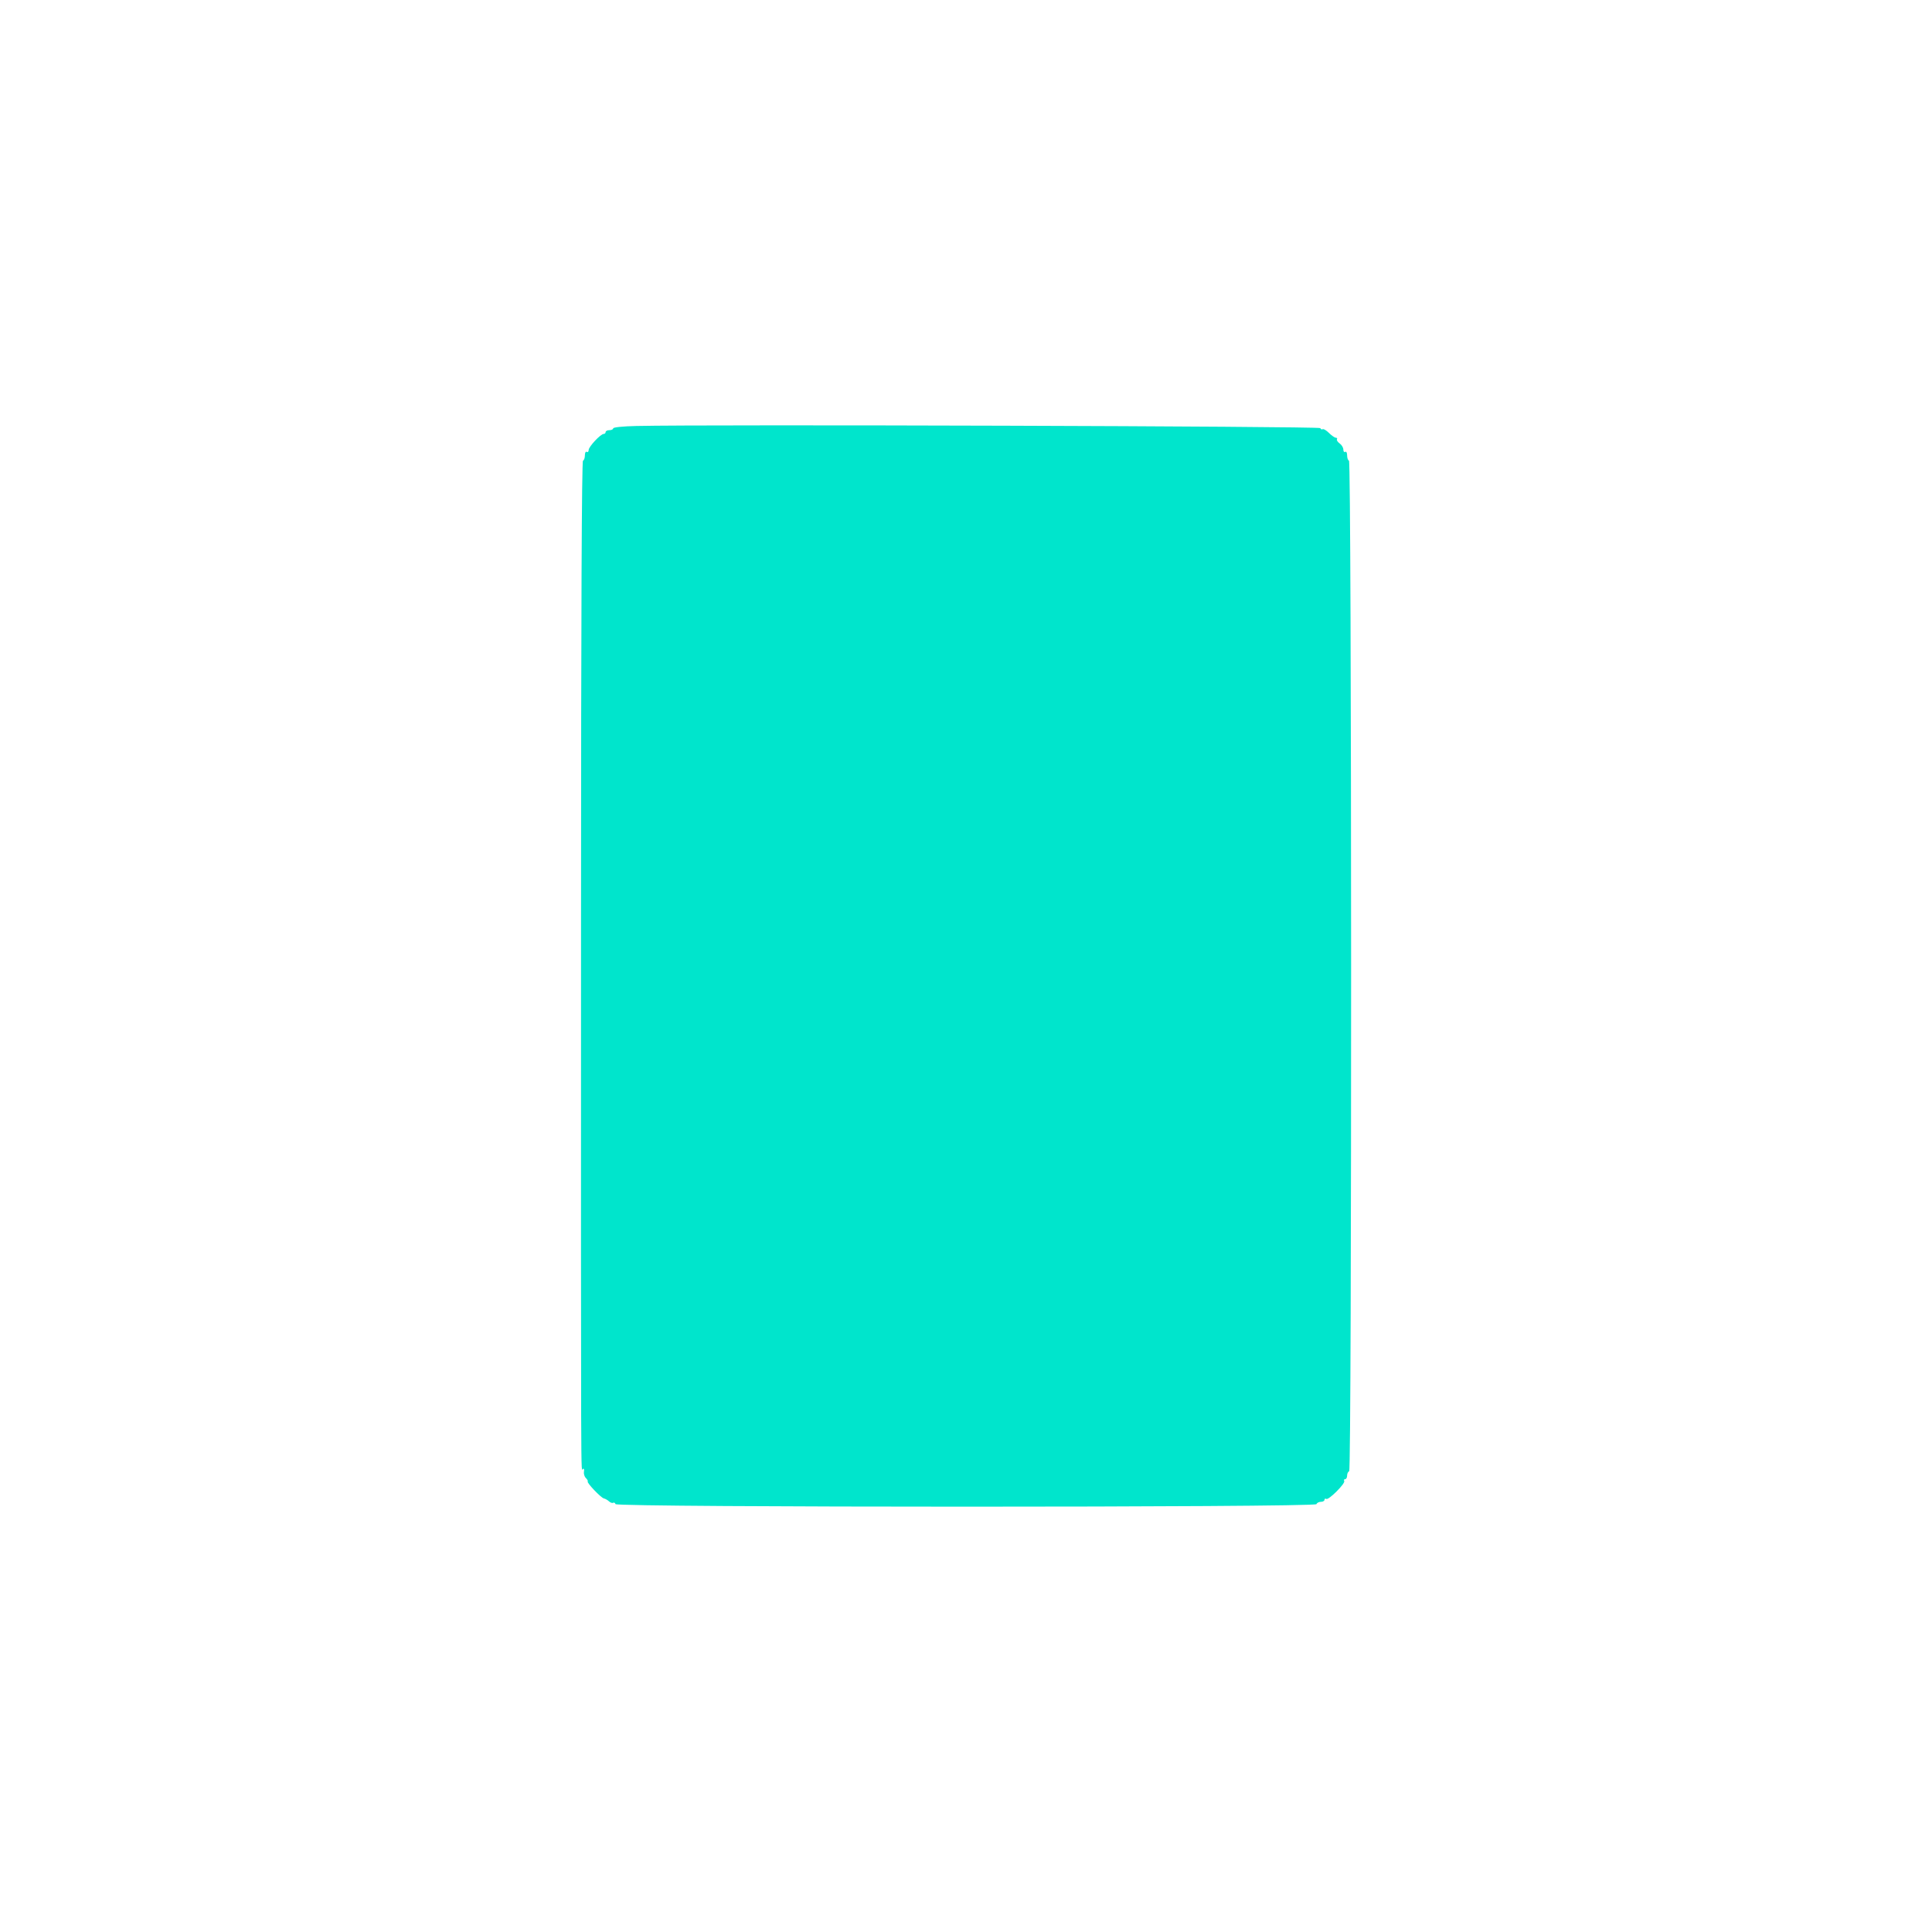
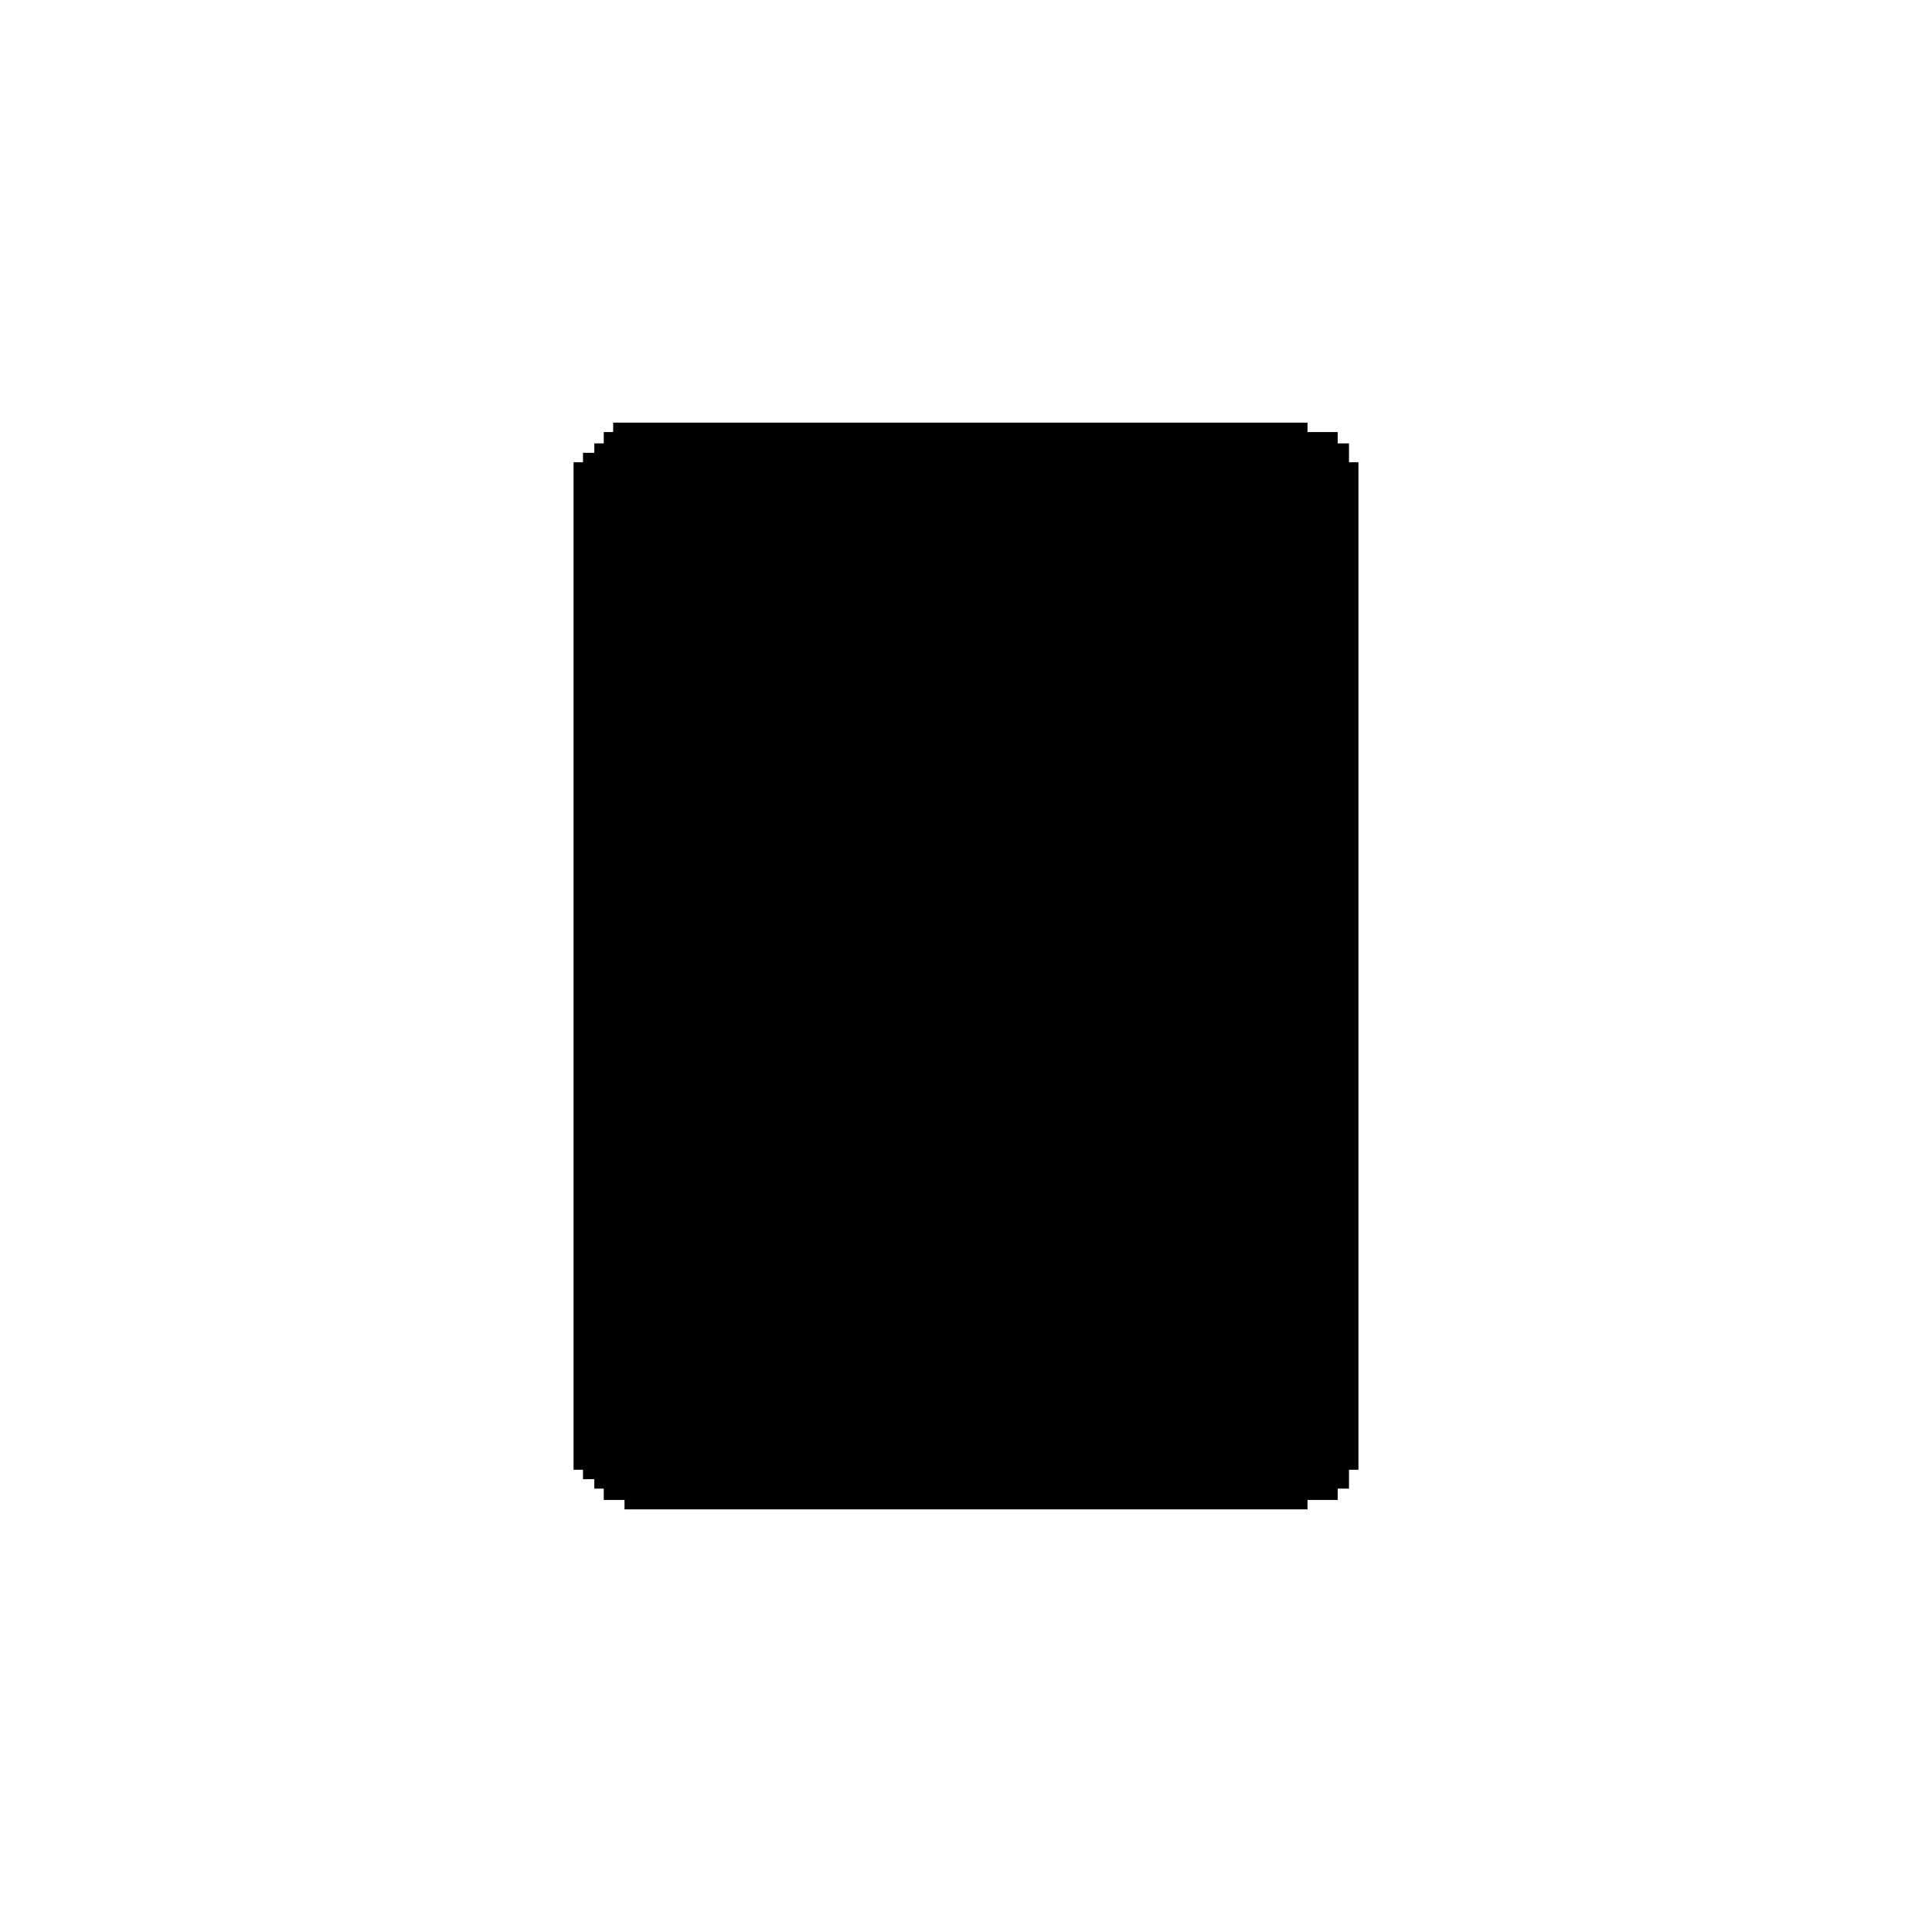
<svg xmlns="http://www.w3.org/2000/svg" viewBox="0 0 1024 1024">
-   <path fill="#00e5cc" d="M337.25 225.781c-7.048.161-12.25.692-12.25 1.25 0 .533-.9.969-2 .969s-2 .45-2 1-.465 1-1.033 1c-1.642 0-7.967 6.769-7.967 8.526 0 .875-.45 1.314-1 .974-.564-.348-1 .462-1 1.858 0 1.361-.451 2.626-1.003 2.81-.667.222-1.015 80.929-1.038 240.833-.045 314.5-.113 294.212.989 293.531.521-.322.773.321.559 1.43s.239 2.641 1.005 3.407 1.207 1.579.98 1.806c-.638.638 6.997 8.675 8.568 9.02.766.168 2.002.872 2.747 1.564s1.73 1.027 2.188.744c.459-.284 1.018.036 1.243.711.599 1.796 370.921 1.81 371.52.013.225-.675 1.271-1.227 2.325-1.227s1.917-.477 1.917-1.059.426-.796.947-.474c1.237.765 10.285-8.283 9.52-9.52-.322-.521-.108-.947.474-.947s1.059-.862 1.059-1.917c0-1.054.488-2.079 1.085-2.278 1.449-.483 1.348-535.147-.101-535.638-.541-.184-.984-1.448-.984-2.809 0-1.396-.436-2.206-1-1.858-.55.34-1-.209-1-1.22s-.876-2.47-1.946-3.241c-1.071-.772-1.719-1.771-1.441-2.221s.008-.818-.599-.818c-.608 0-2.239-1.134-3.624-2.519s-2.902-2.283-3.369-1.994-1.016.029-1.218-.577c-.333-1.001-324.133-2.01-362.553-1.129m-9.25 9.224c0 .547-.695.995-1.545.995-1.773 0-6.455 4.362-6.455 6.014 0 .607-.45.826-1 .486-.594-.367-1 .803-1 2.882 0 1.925-.45 3.778-1 4.118-.663.409-1 89.344-1 263.559 0 174.627.336 262.941 1 262.941.55 0 1 .695 1 1.544s1.101 2.731 2.446 4.182 2.177 3.076 1.846 3.611c-.331.534-.113.67.484.301s1.351-.242 1.675.282c2.61 4.223-3.462 4.092 187.639 4.075l180.761-.016 4.325-2.24c4.274-2.213 7.618-4.739 6.273-4.739-.382 0-.09-.727.647-1.616 3.929-4.734 3.85.793 3.888-270.769.023-157.101-.329-262.33-.878-263-.504-.613-1.071-2.009-1.261-3.102-.372-2.144-5.126-7.24-8.636-9.258-2.784-1.601-369.209-1.849-369.209-.25m145.001 50.749c-127.843.274-121.873.018-126.516 5.431-1.092 1.273-2.542 3.312-3.222 4.531-1.324 2.37-1.302-2.514-1.276 288.413l.013 144.63 4.035 4.158c2.219 2.287 4.469 3.889 5 3.561s.965-.119.965.463c0 1.582 318.337 1.481 321.316-.102 1.201-.638 3.646-2.751 5.434-4.695l3.25-3.535.01-31.554c.089-269.622-.162-400.548-.768-401.001-.408-.305-.88-1.192-1.048-1.971-.4-1.855-6.397-7.076-7.41-6.45-.431.267-.784.019-.784-.552 0-1.342-46.736-1.653-198.999-1.327m-117.885 15.607c-1.192 1.436-1.67 418.032-.484 421.124.811 2.112 313.84 2.333 314.65.221 1.133-2.952.741-419.974-.396-421.344-1.688-2.034-312.083-2.035-313.77-.001" />
+   <path fill="currentColor" d="M325 224l0 5 -5 0 0 6 -5 0 0 5 -6 0 0 5 -5 0 0 534 5 0 0 5 6 0 0 5 5 0 0 6 11 0 0 5 362 0 0 -5 16 0 0 -6 6 0 0 -10 5 0 0 -534 -5 0 0 -10 -6 0 0 -6 -16 0 0 -5 -368 0z" />
</svg>
